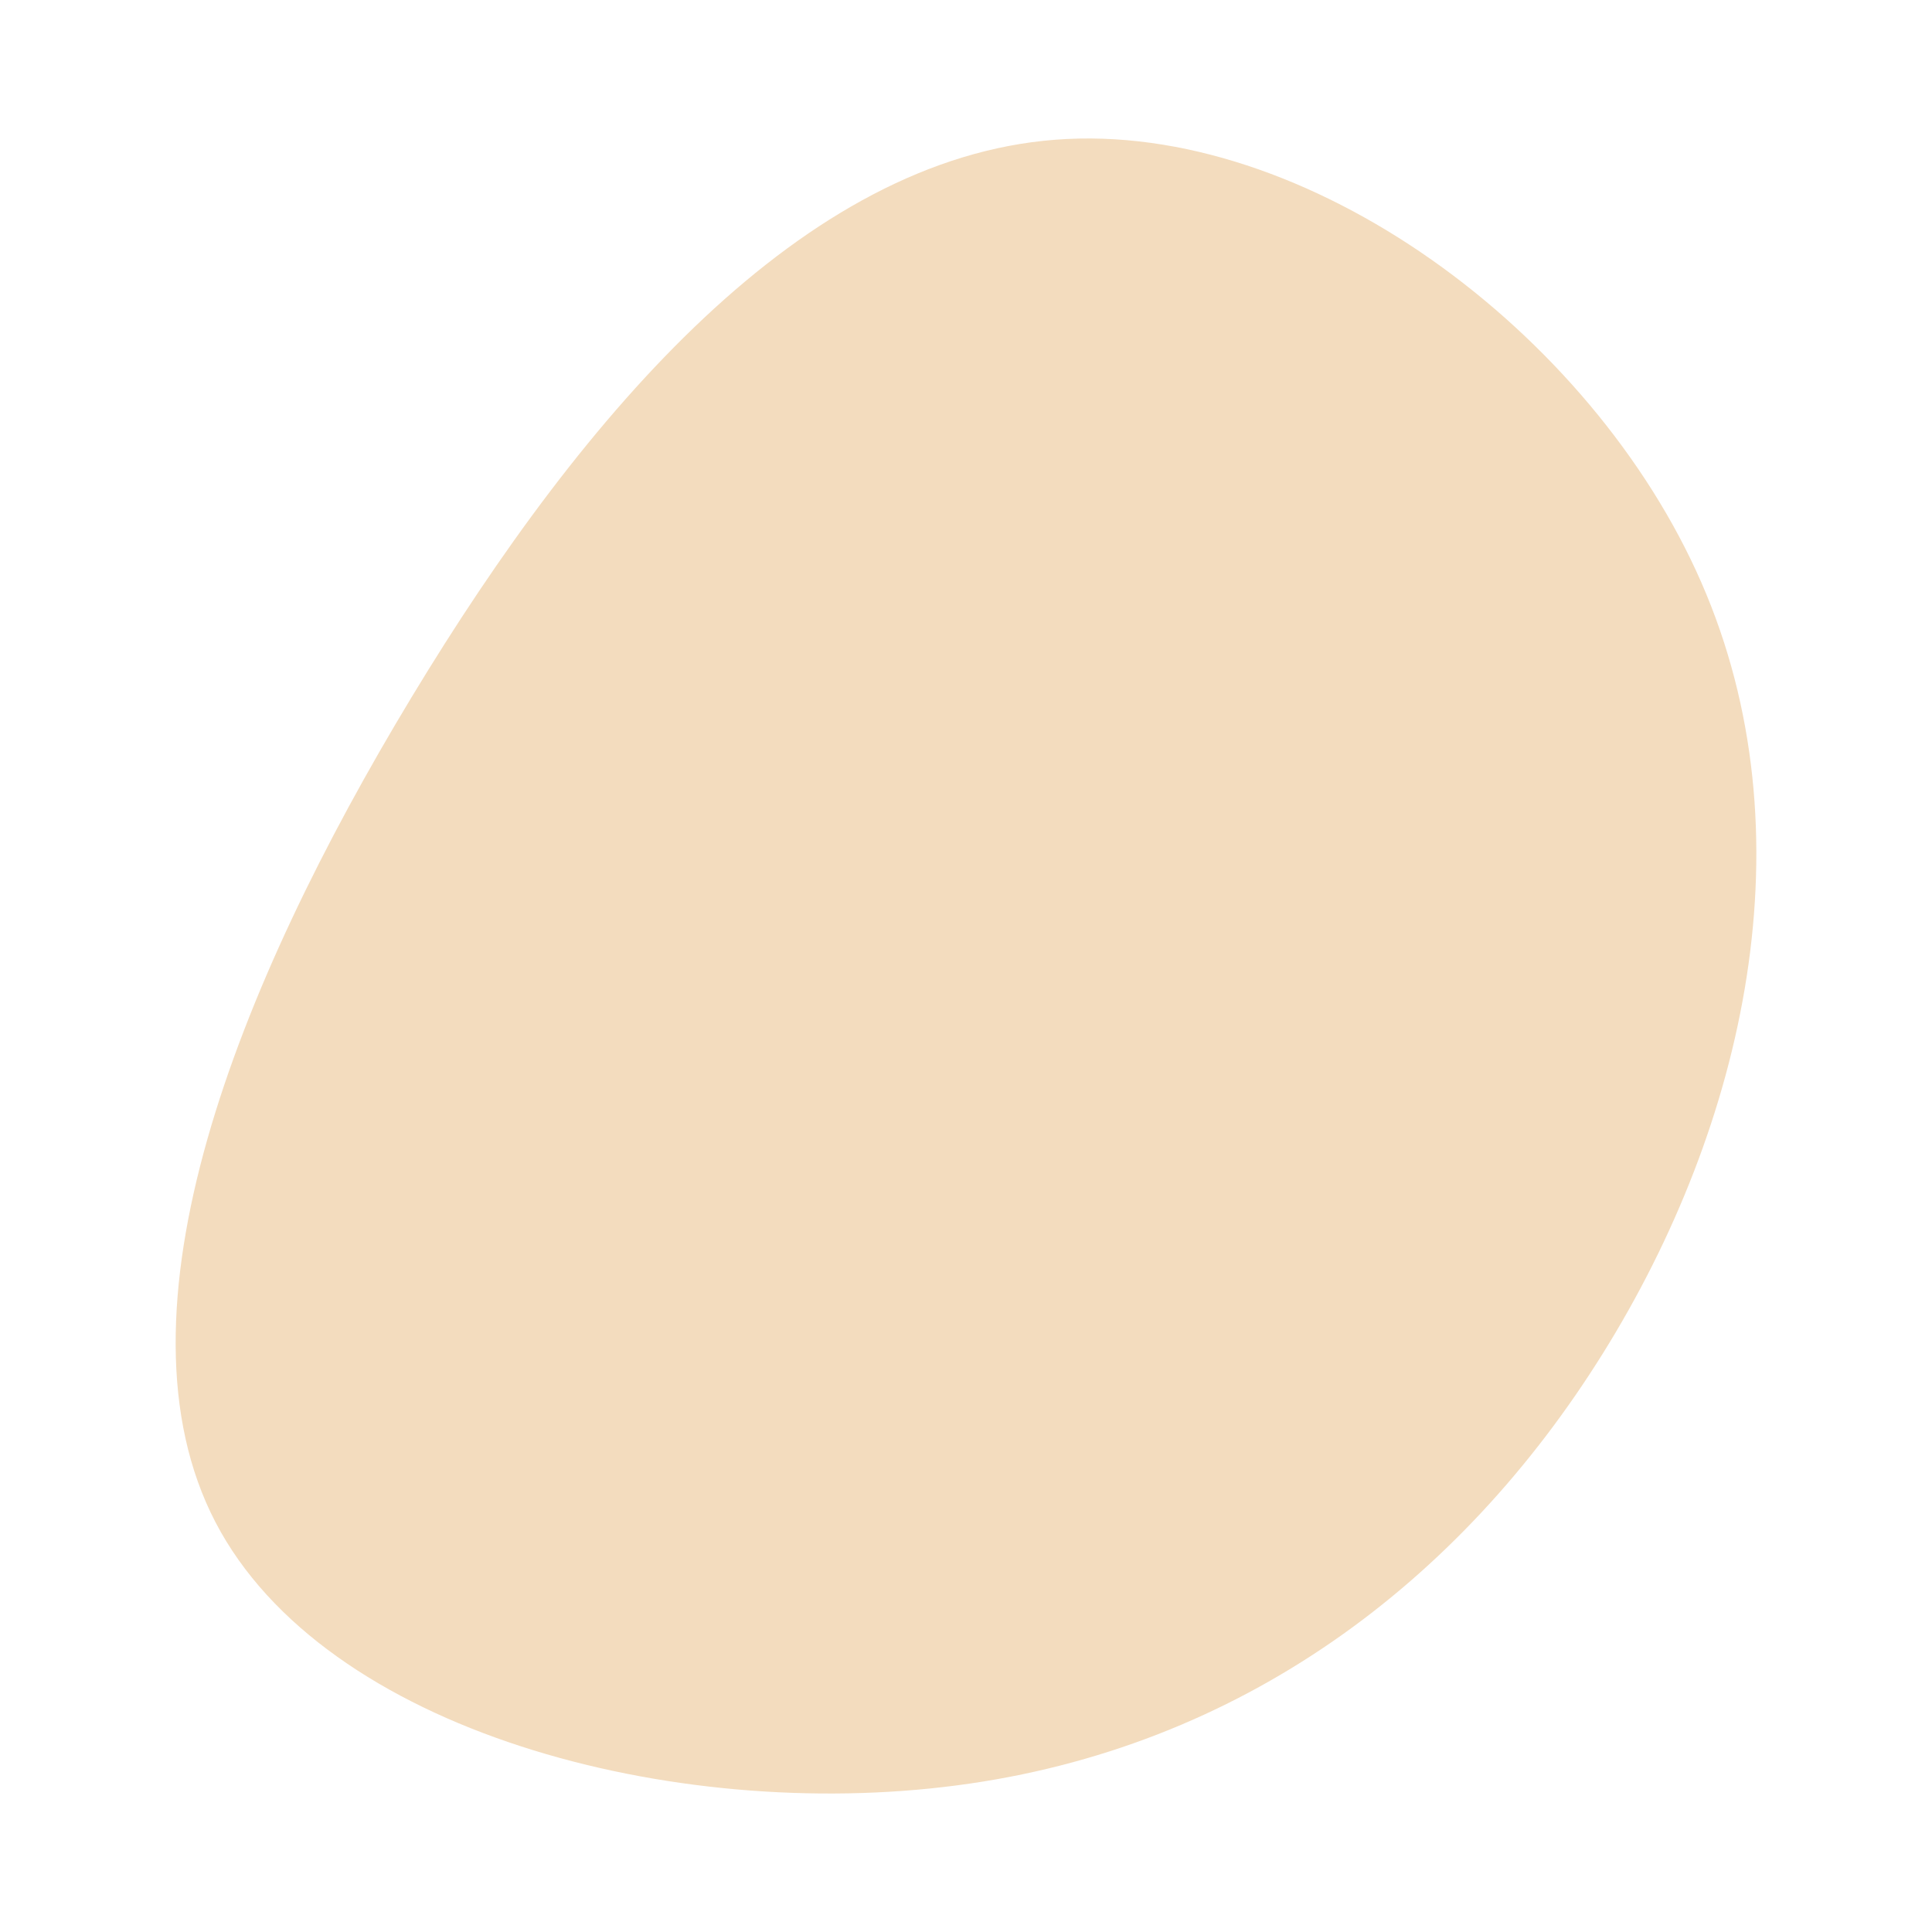
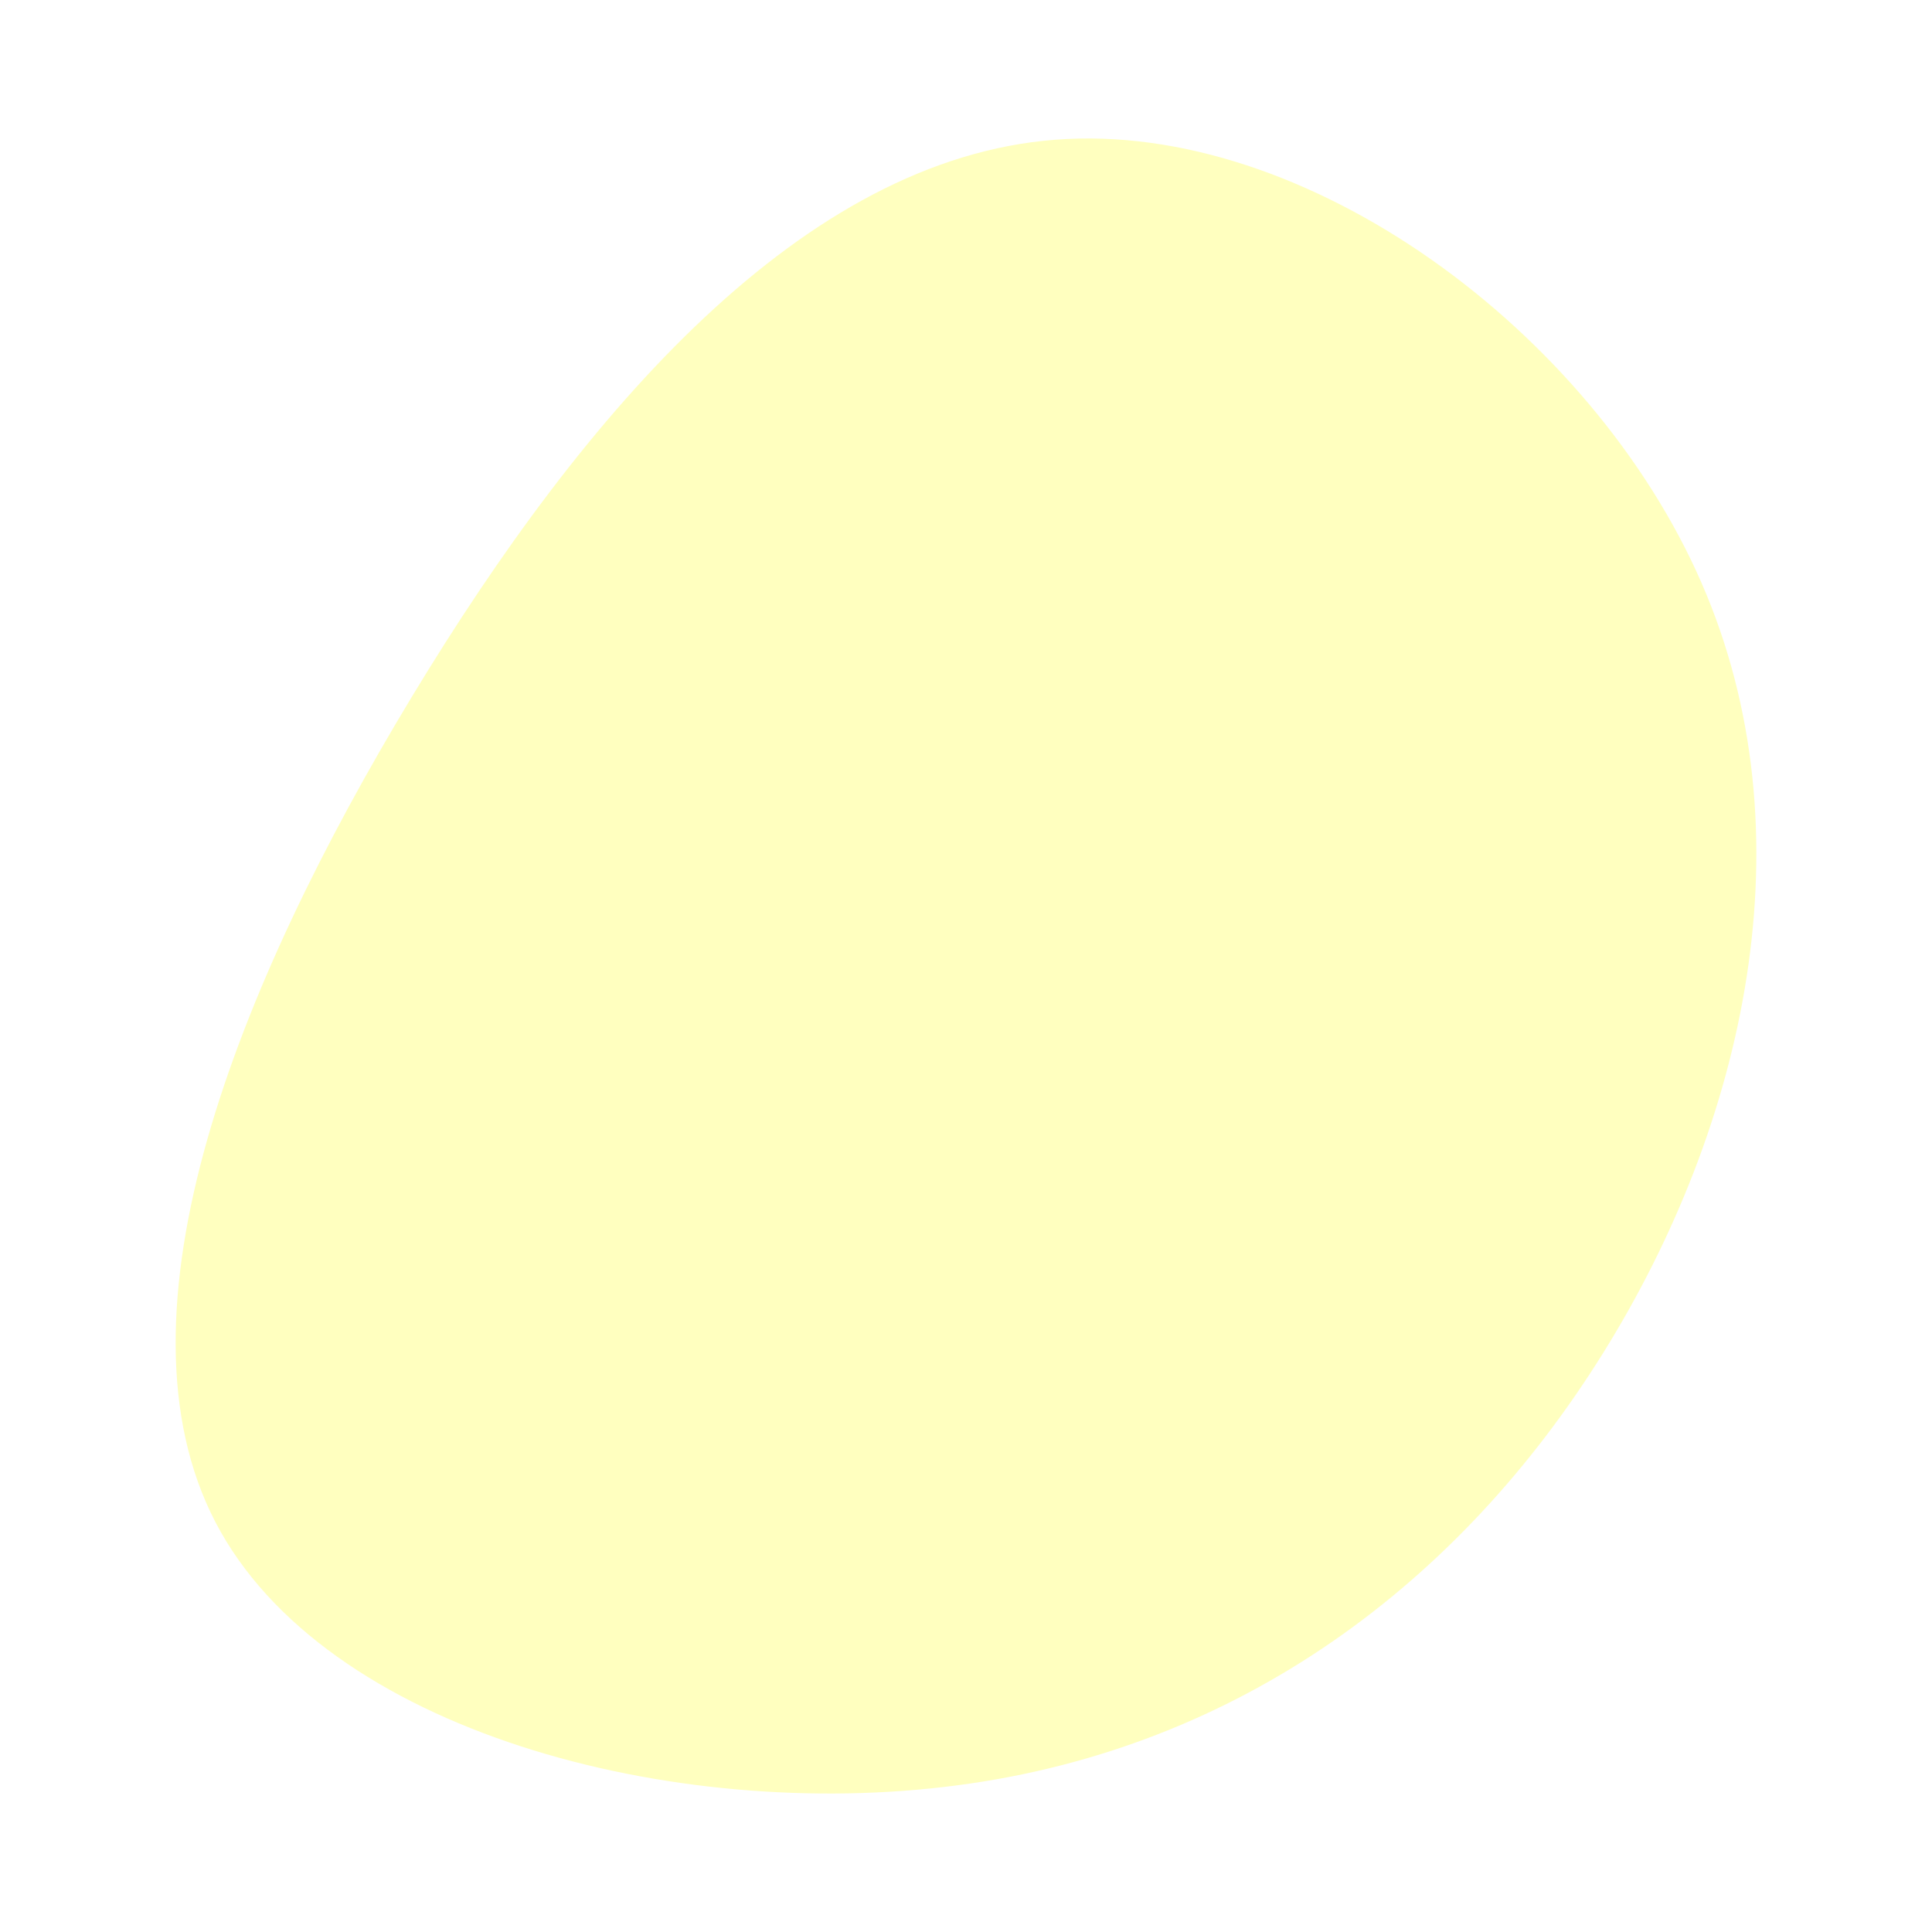
<svg xmlns="http://www.w3.org/2000/svg" id="visual" viewBox="0 0 900 900" width="900" height="900" version="1.1">
  <g transform="translate(475.8725 482.6921)">
-     <path d="M316.7 -211.3C367.8 -94.3 337.2 41.3 270.8 147.8C204.4 254.3 102.2 331.7 -30.1 349C-162.4 366.4 -324.8 323.8 -375.5 226.4C-426.2 128.9 -365.4 -23.4 -284.2 -157.8C-203 -292.2 -101.5 -408.6 15.7 -417.6C132.8 -426.7 265.6 -328.3 316.7 -211.3" fill="#f3dcbe" />
+     <path d="M316.7 -211.3C367.8 -94.3 337.2 41.3 270.8 147.8C204.4 254.3 102.2 331.7 -30.1 349C-162.4 366.4 -324.8 323.8 -375.5 226.4C-426.2 128.9 -365.4 -23.4 -284.2 -157.8C-203 -292.2 -101.5 -408.6 15.7 -417.6C132.8 -426.7 265.6 -328.3 316.7 -211.3" fill="#ffff0040" />
  </g>
</svg>
